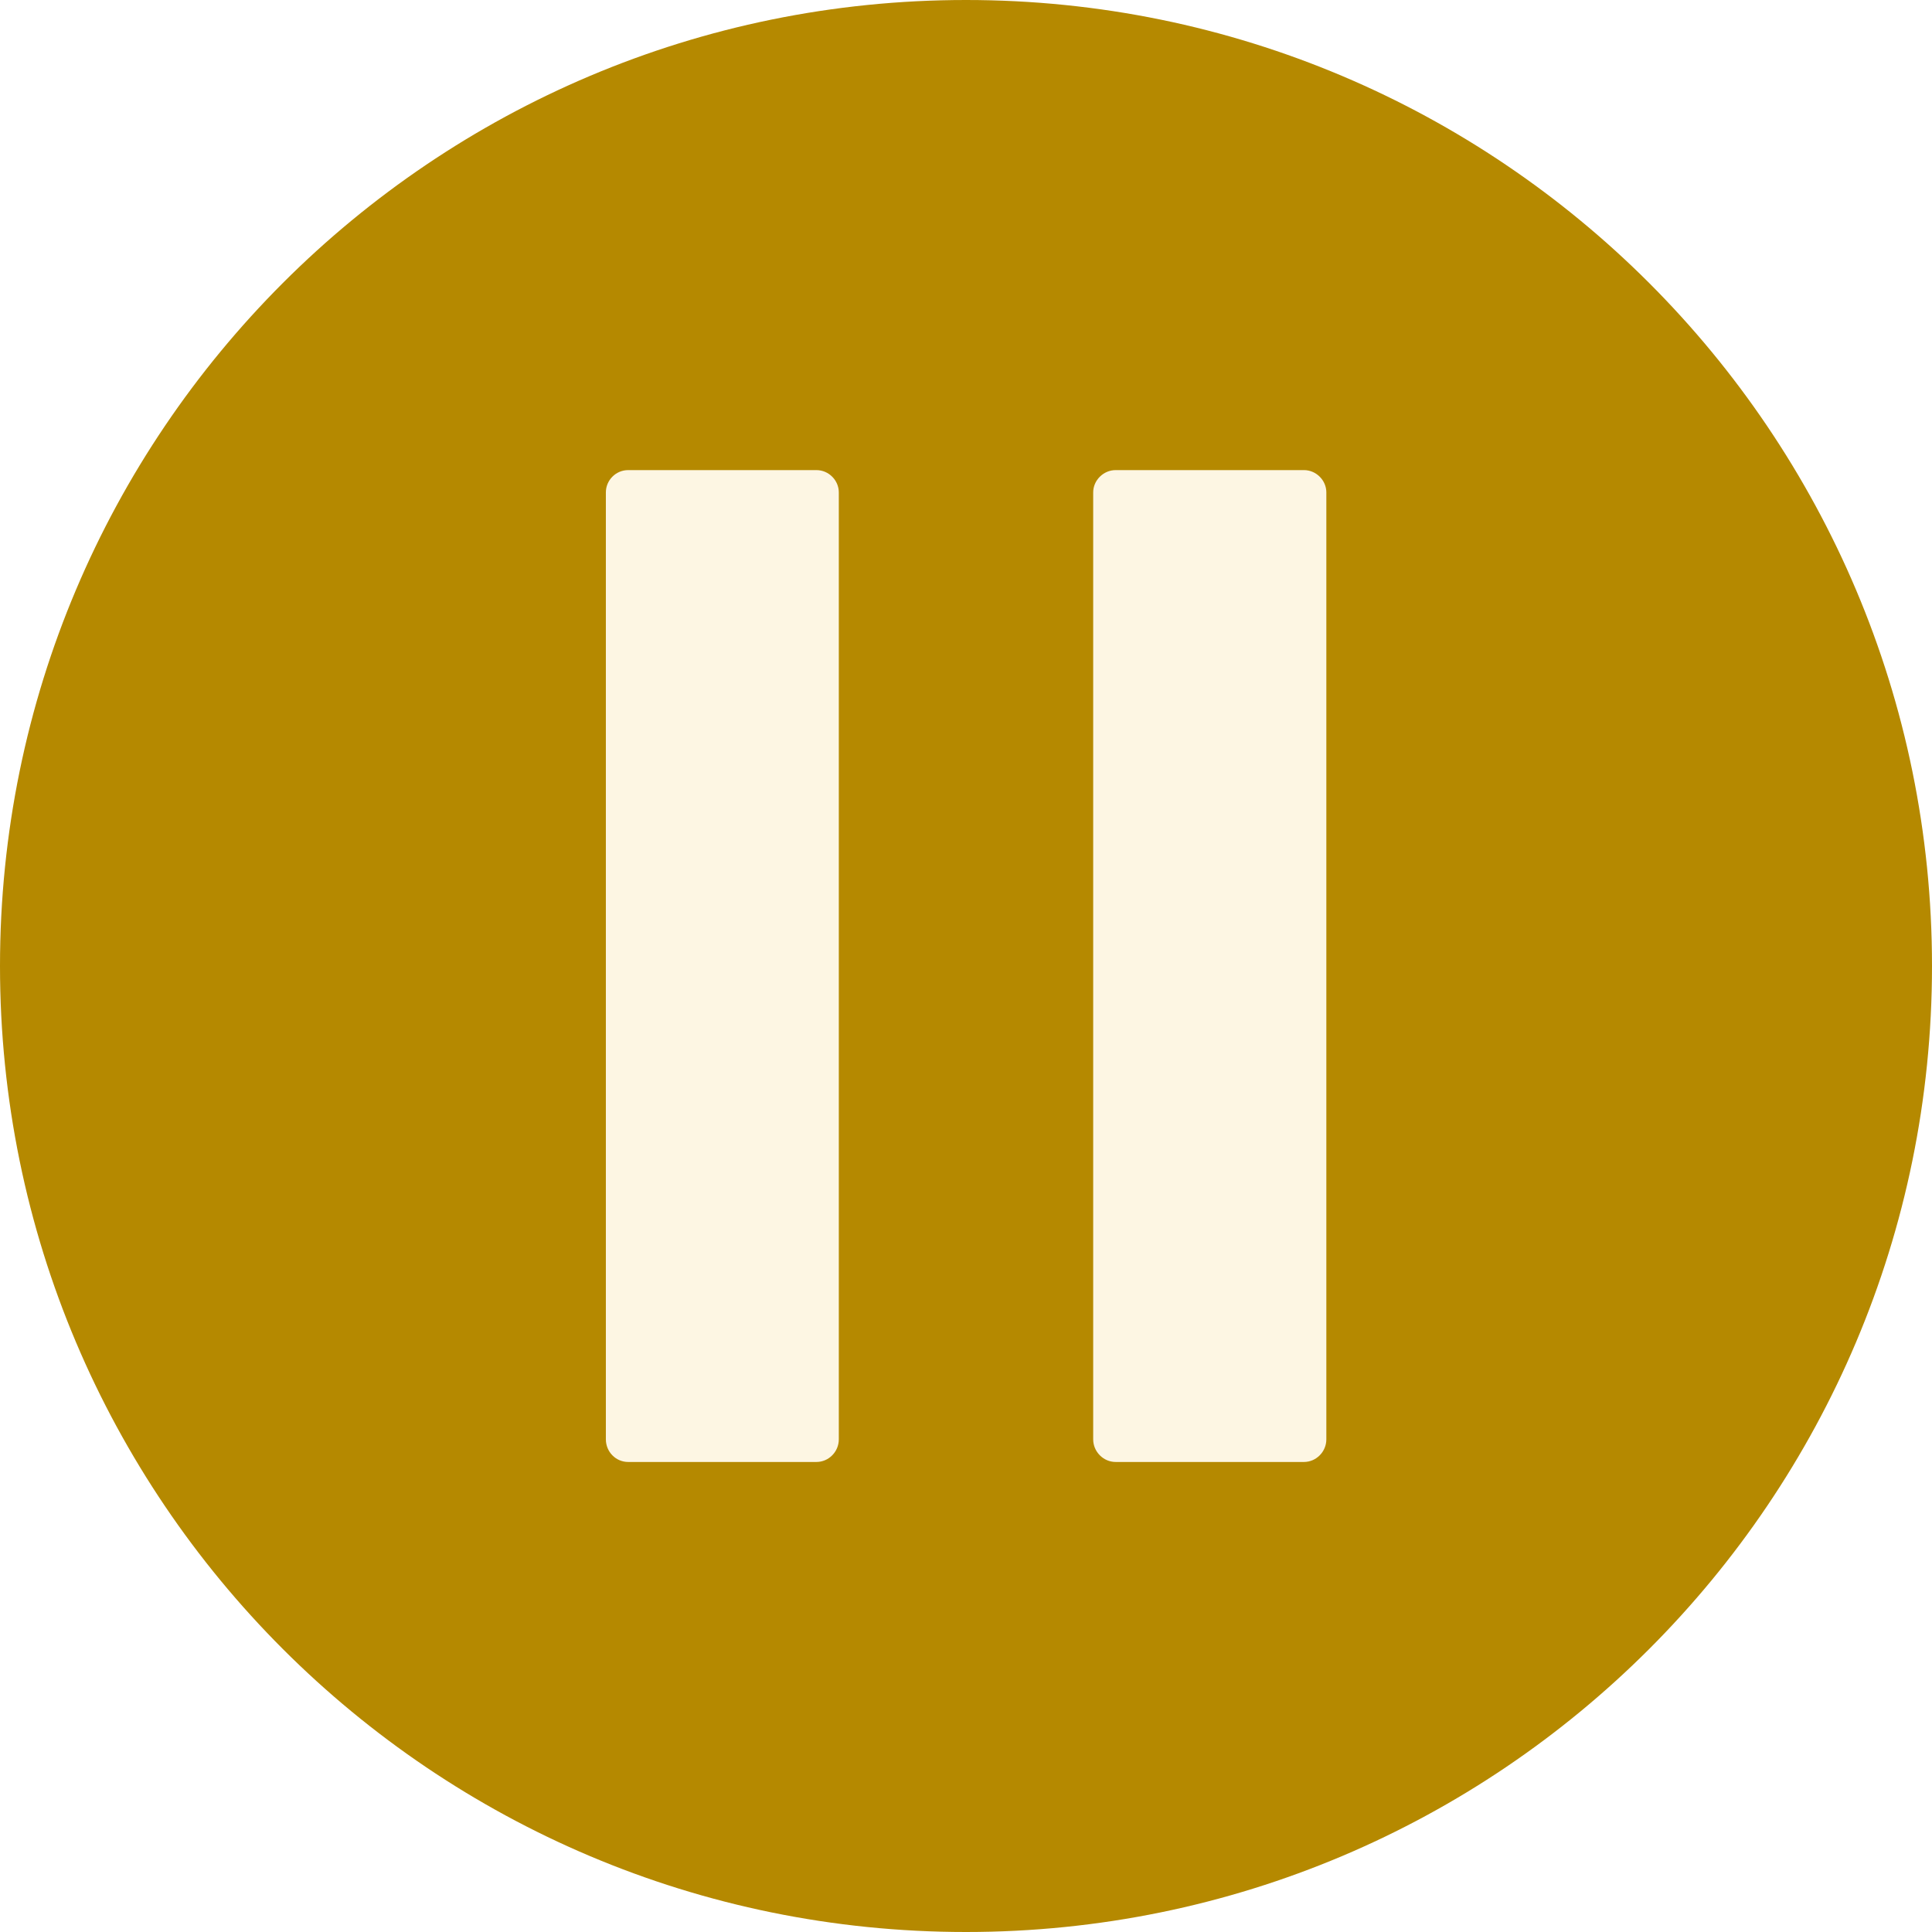
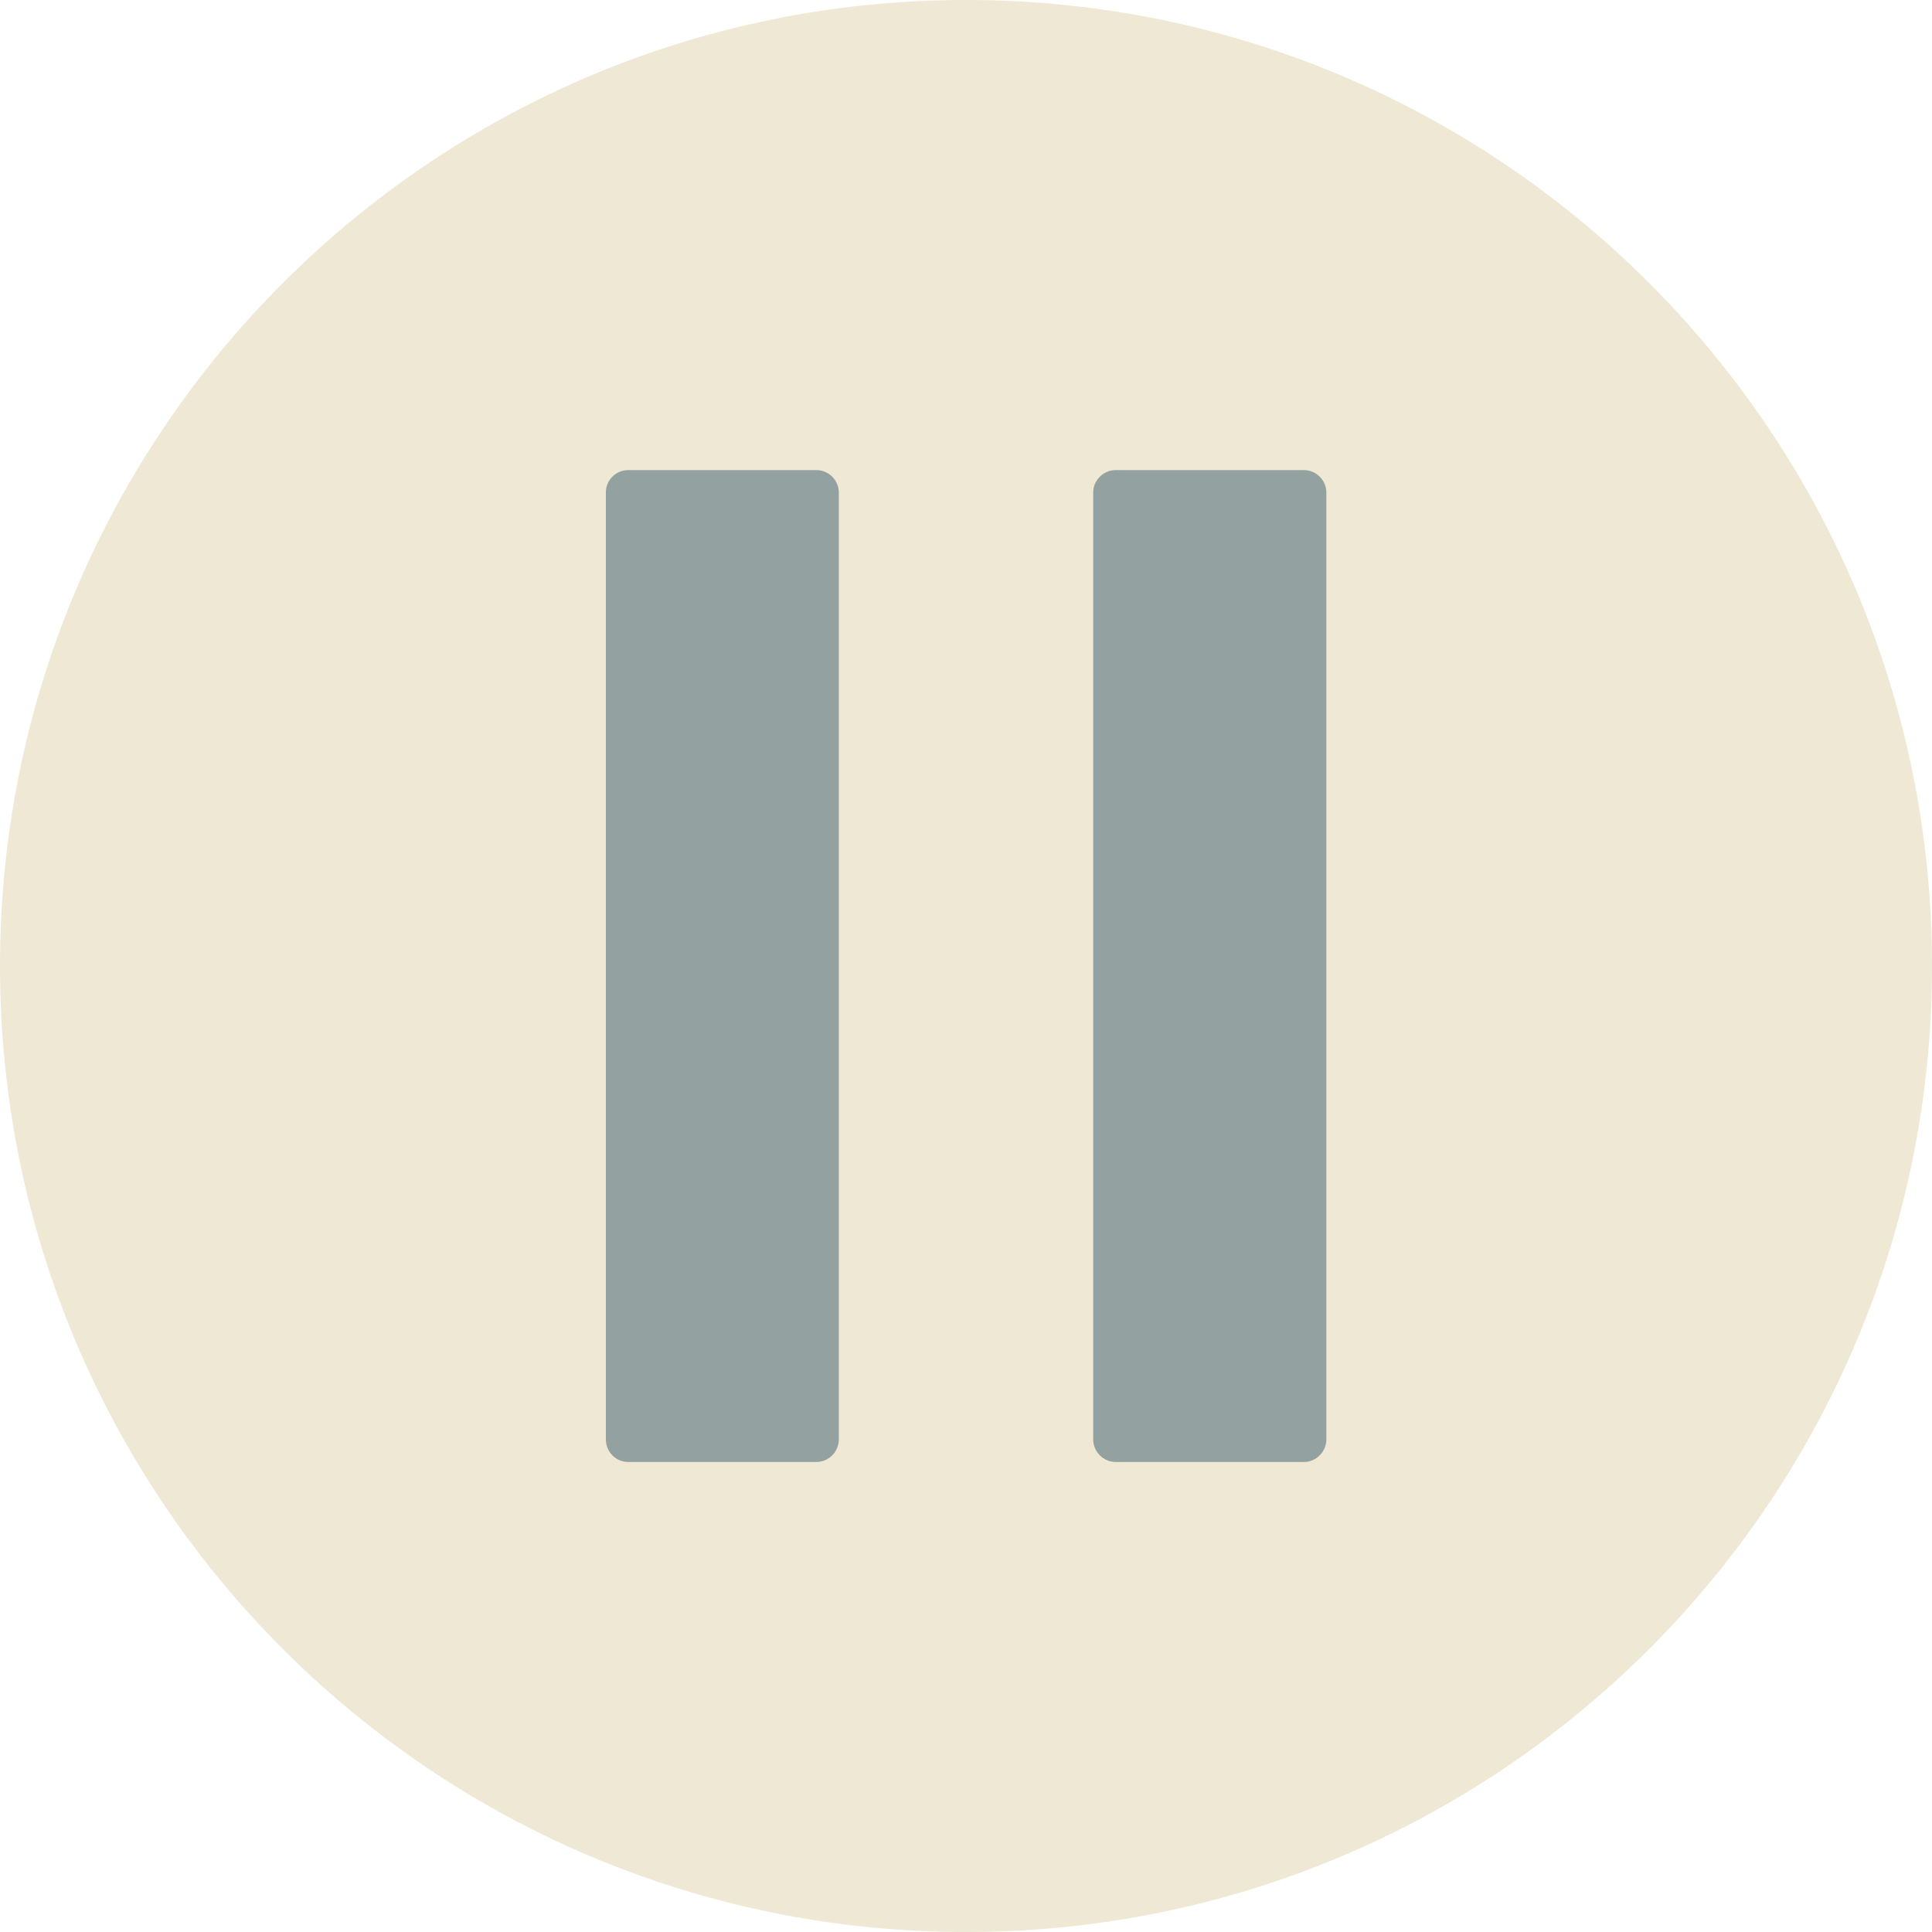
<svg xmlns="http://www.w3.org/2000/svg" version="1.1" id="Capa_1" x="0px" y="0px" viewBox="0 0 27.494 27.494" style="enable-background:new 0 0 27.494 27.494;" xml:space="preserve">
  <defs id="defs68" />
-   <ellipse style="fill:#fdf6e3;fill-opacity:1" id="path72" cx="13.747" cy="13.747" rx="9.736" ry="10.026" />
+   <ellipse style="fill:#93a1a1;fill-opacity:1" id="path72" cx="13.747" cy="13.747" rx="9.736" ry="10.026" />
  <g id="g63">
    <g id="c137_pause">
-       <path style="fill:#b58900;" d="M13.747,0C6.155,0,0,6.154,0,13.747c0,7.594,6.155,13.747,13.747,13.747    c7.593,0,13.747-6.153,13.747-13.747C27.494,6.154,21.34,0,13.747,0z M11.937,20.483c0,0.177-0.144,0.322-0.318,0.322h-2.68    c-0.177,0-0.317-0.146-0.317-0.322V7.007c0-0.172,0.141-0.317,0.317-0.317h2.68c0.175,0,0.318,0.146,0.318,0.317V20.483z     M18.875,20.483c0,0.177-0.145,0.322-0.318,0.322h-2.681c-0.174,0-0.319-0.146-0.319-0.322V7.007c0-0.172,0.146-0.317,0.319-0.317    h2.681c0.174,0,0.318,0.146,0.318,0.317V20.483z" id="path60" />
+       <path style="fill:#eee8d5;" d="M13.747,0C6.155,0,0,6.154,0,13.747c0,7.594,6.155,13.747,13.747,13.747    c7.593,0,13.747-6.153,13.747-13.747C27.494,6.154,21.34,0,13.747,0z M11.937,20.483c0,0.177-0.144,0.322-0.318,0.322h-2.68    c-0.177,0-0.317-0.146-0.317-0.322V7.007c0-0.172,0.141-0.317,0.317-0.317h2.68c0.175,0,0.318,0.146,0.318,0.317V20.483z     M18.875,20.483c0,0.177-0.145,0.322-0.318,0.322h-2.681c-0.174,0-0.319-0.146-0.319-0.322V7.007c0-0.172,0.146-0.317,0.319-0.317    h2.681c0.174,0,0.318,0.146,0.318,0.317V20.483z" id="path60" />
    </g>
  </g>
</svg>
